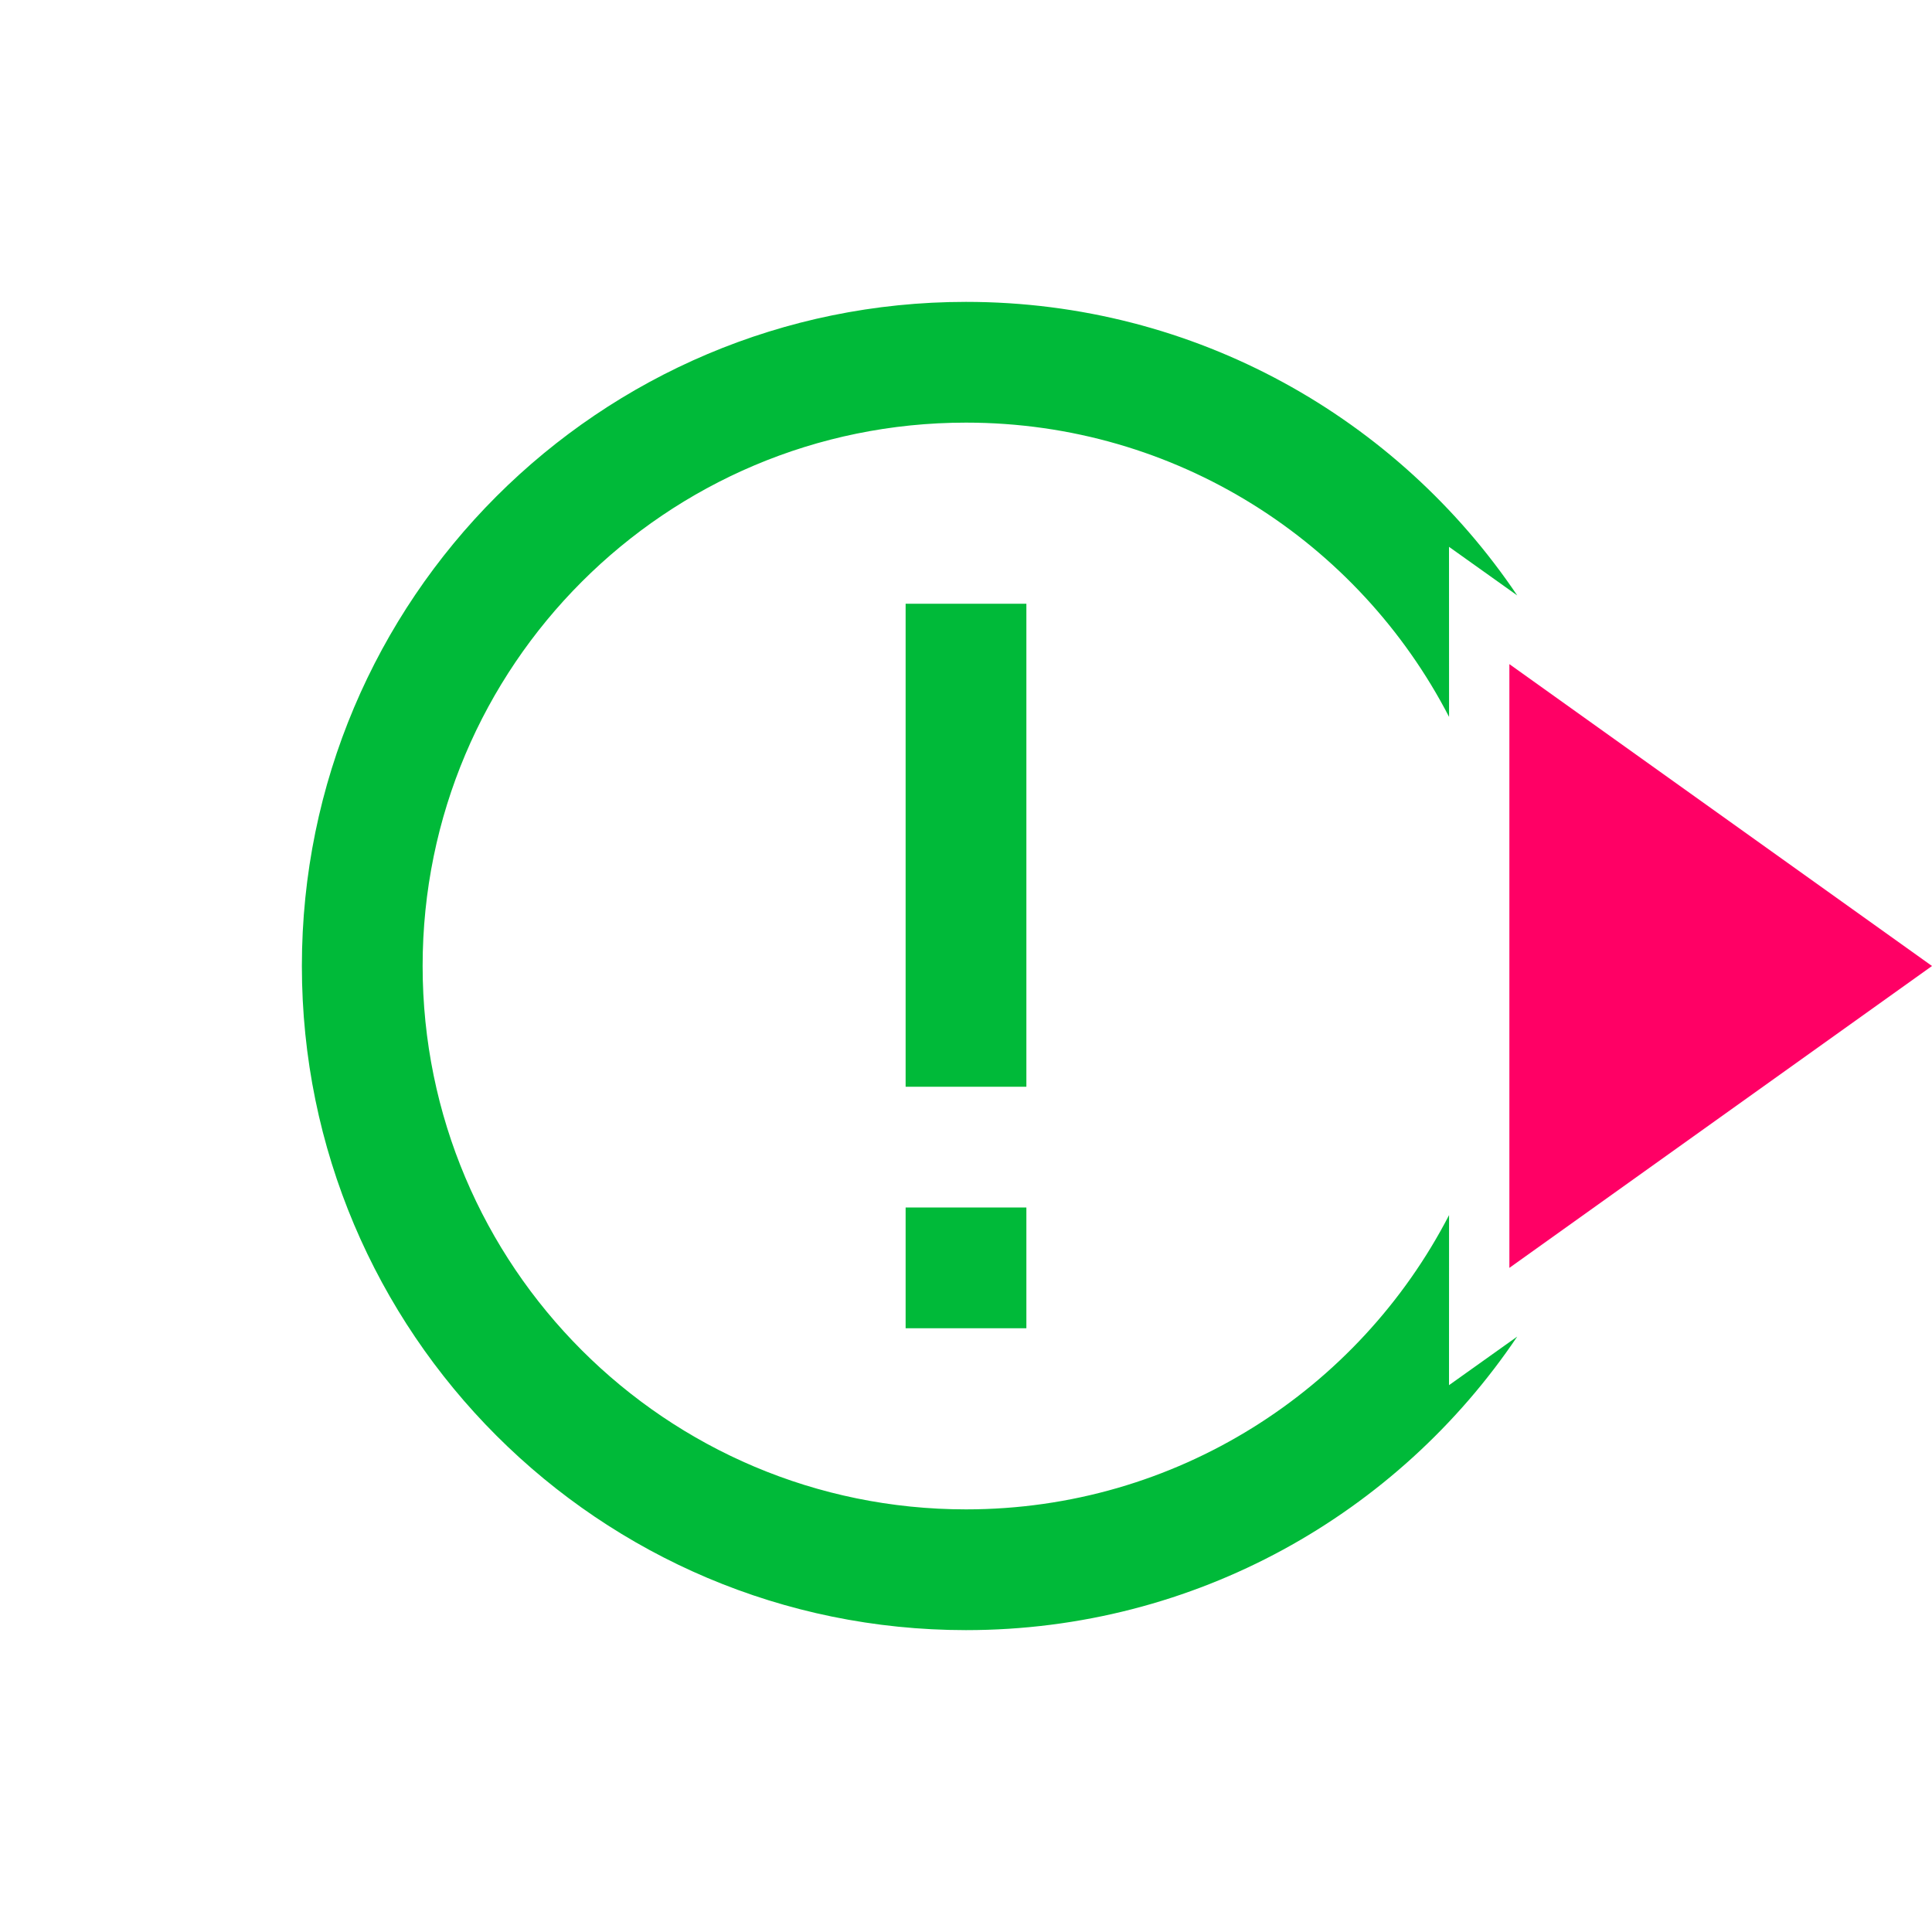
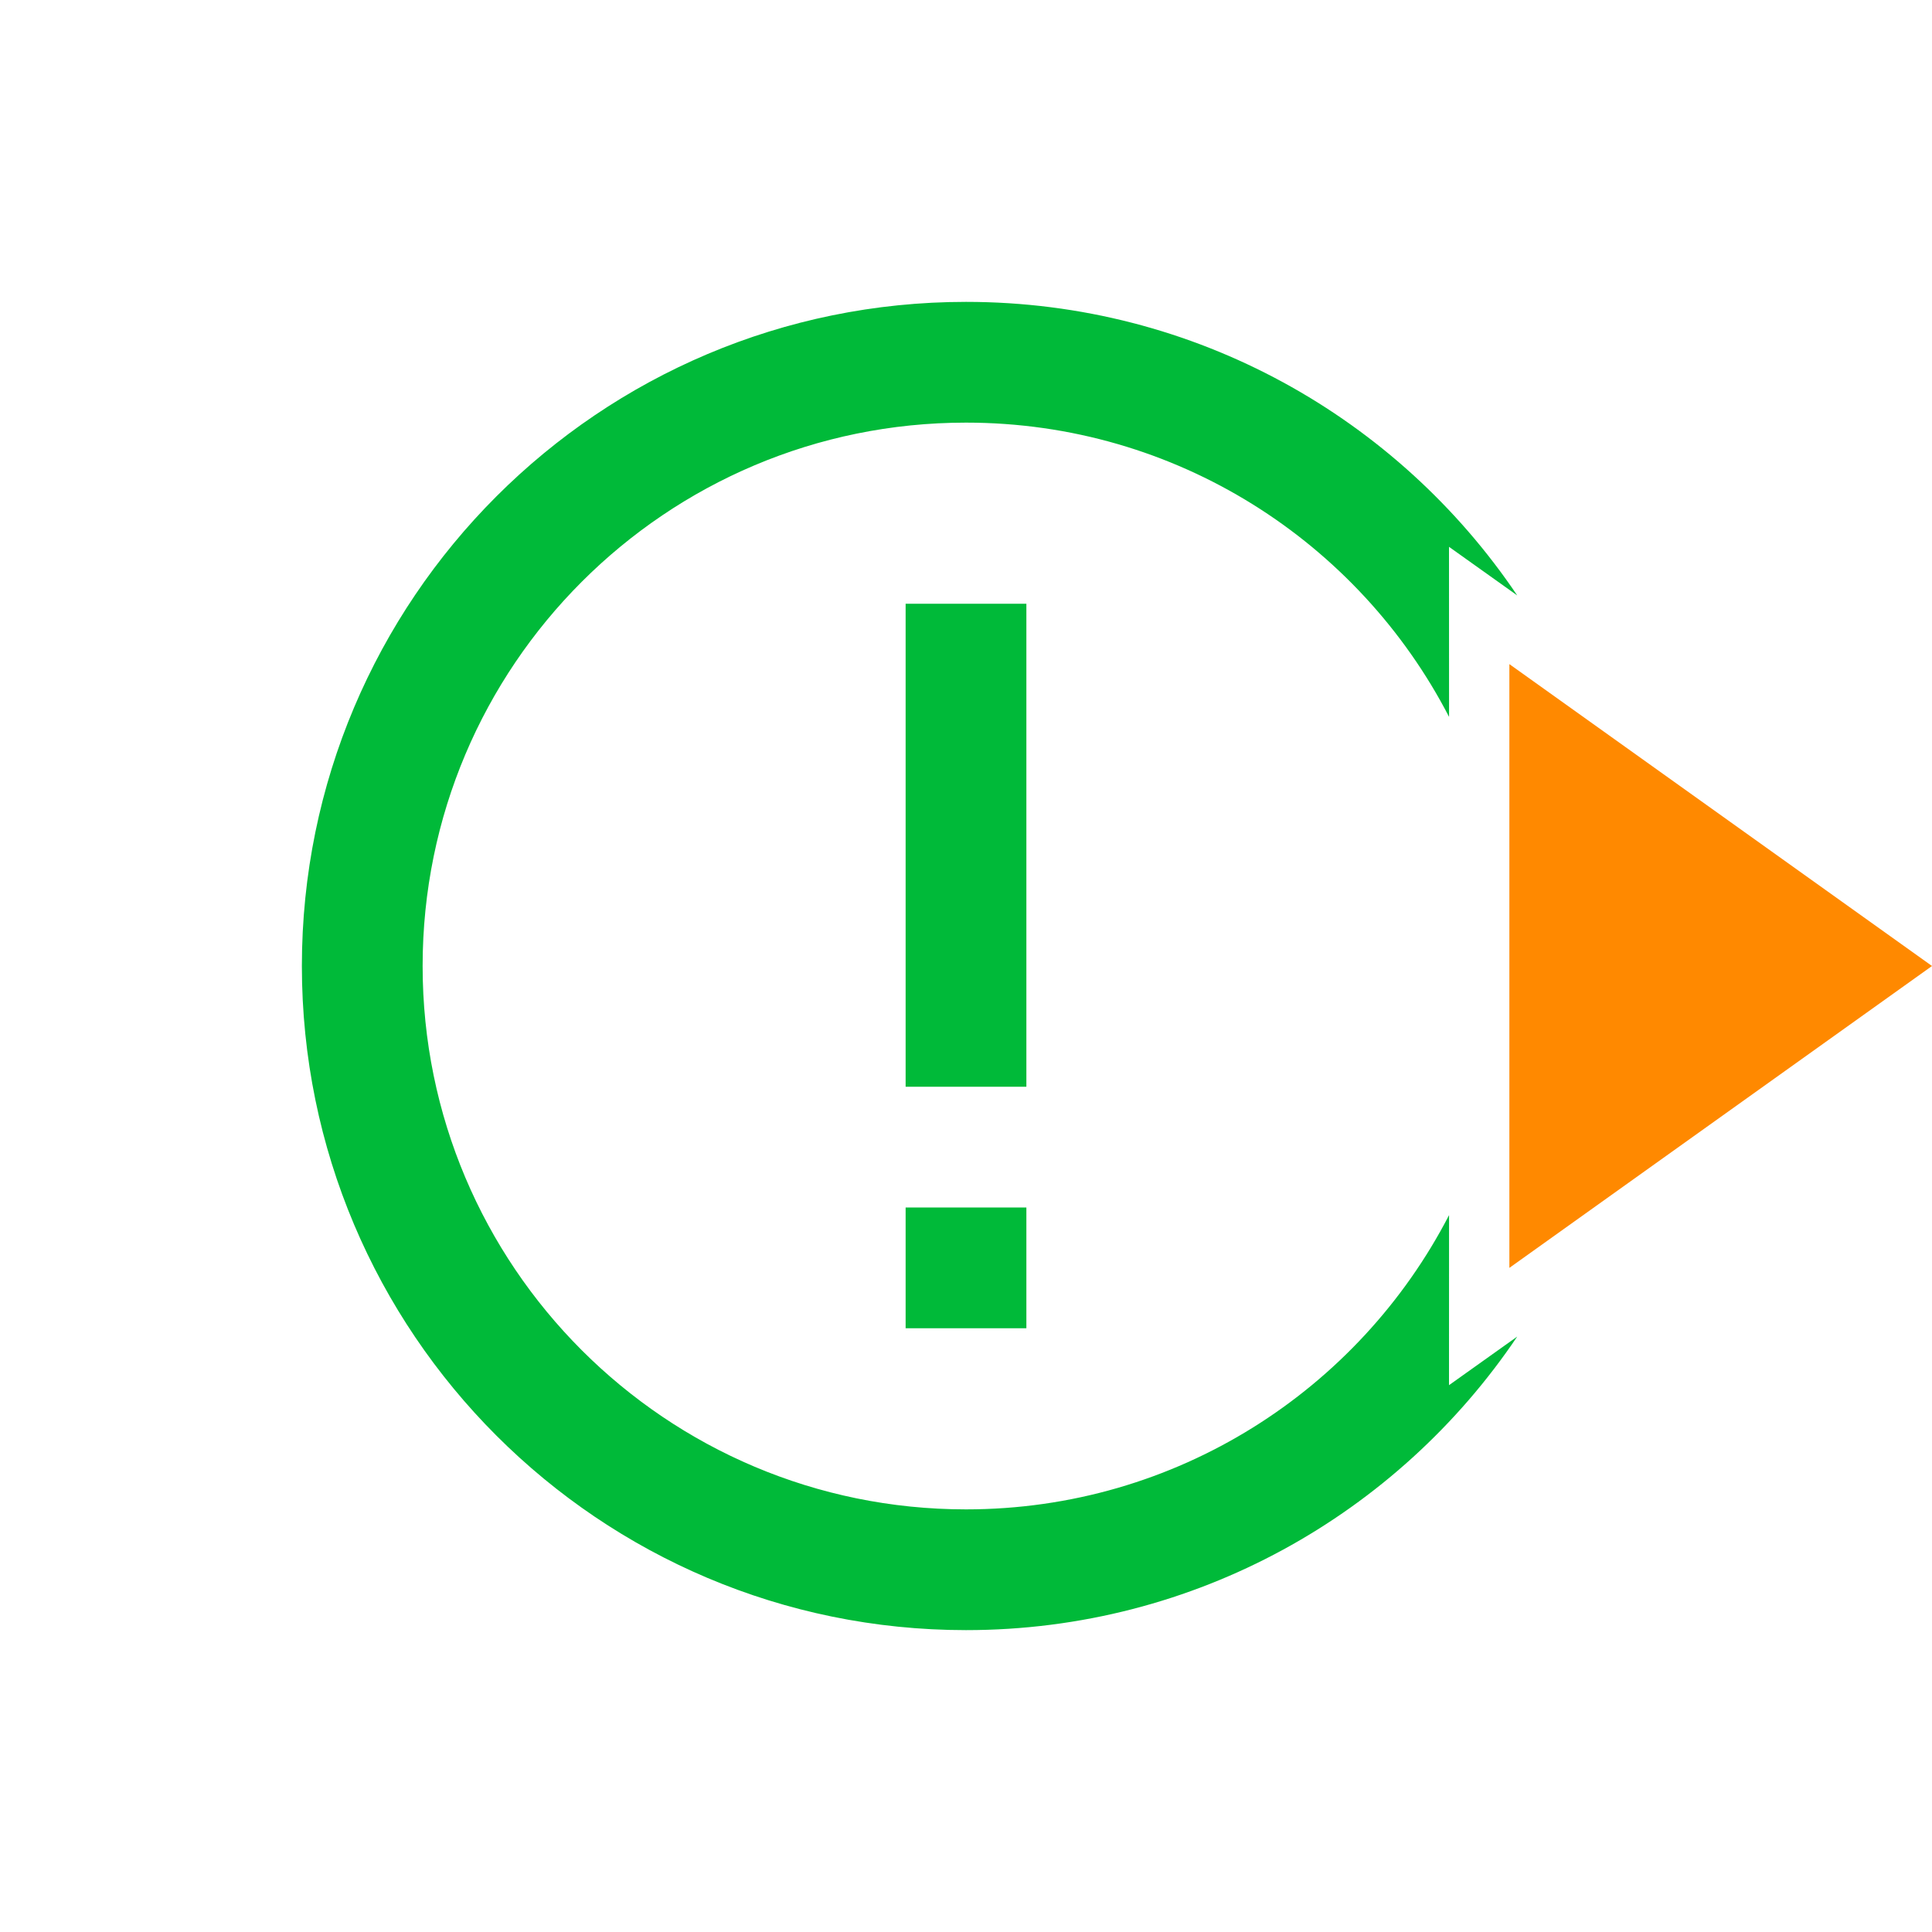
<svg xmlns="http://www.w3.org/2000/svg" width="32px" height="32px" viewBox="0 0 32 32" version="1.1">
  <g id="issues/uncategorized-out" stroke="none" stroke-width="1" fill="none" fill-rule="evenodd">
    <path d="M16,5 C19.802,5 23.154,6.929 25.13,9.862 L24,9.057 L24.001,11.874 C22.505,8.979 19.484,7 16,7 C11.029,7 7,11.029 7,16 C7,20.971 11.029,25 16,25 C19.484,25 22.505,23.021 24.001,20.126 L24,22.943 L25.13,22.138 C23.154,25.071 19.802,27 16,27 C9.925,27 5,22.075 5,16 C5,9.925 9.925,5 16,5 Z" id="ring" fill="#00BA39" fill-rule="nonzero" />
    <rect id="exclam" fill="#00BA39" x="15" y="10" width="2" height="8" />
    <rect id="dot" fill="#00BA39" x="15" y="20" width="2" height="2" />
-     <polygon id="arrow-out" fill="#FF0065" points="25 11 25 21 32 16" />
+     <polygon id="arrow-out" fill="#FF8900" points="25 11 25 21 32 16" />
  </g>
</svg>
